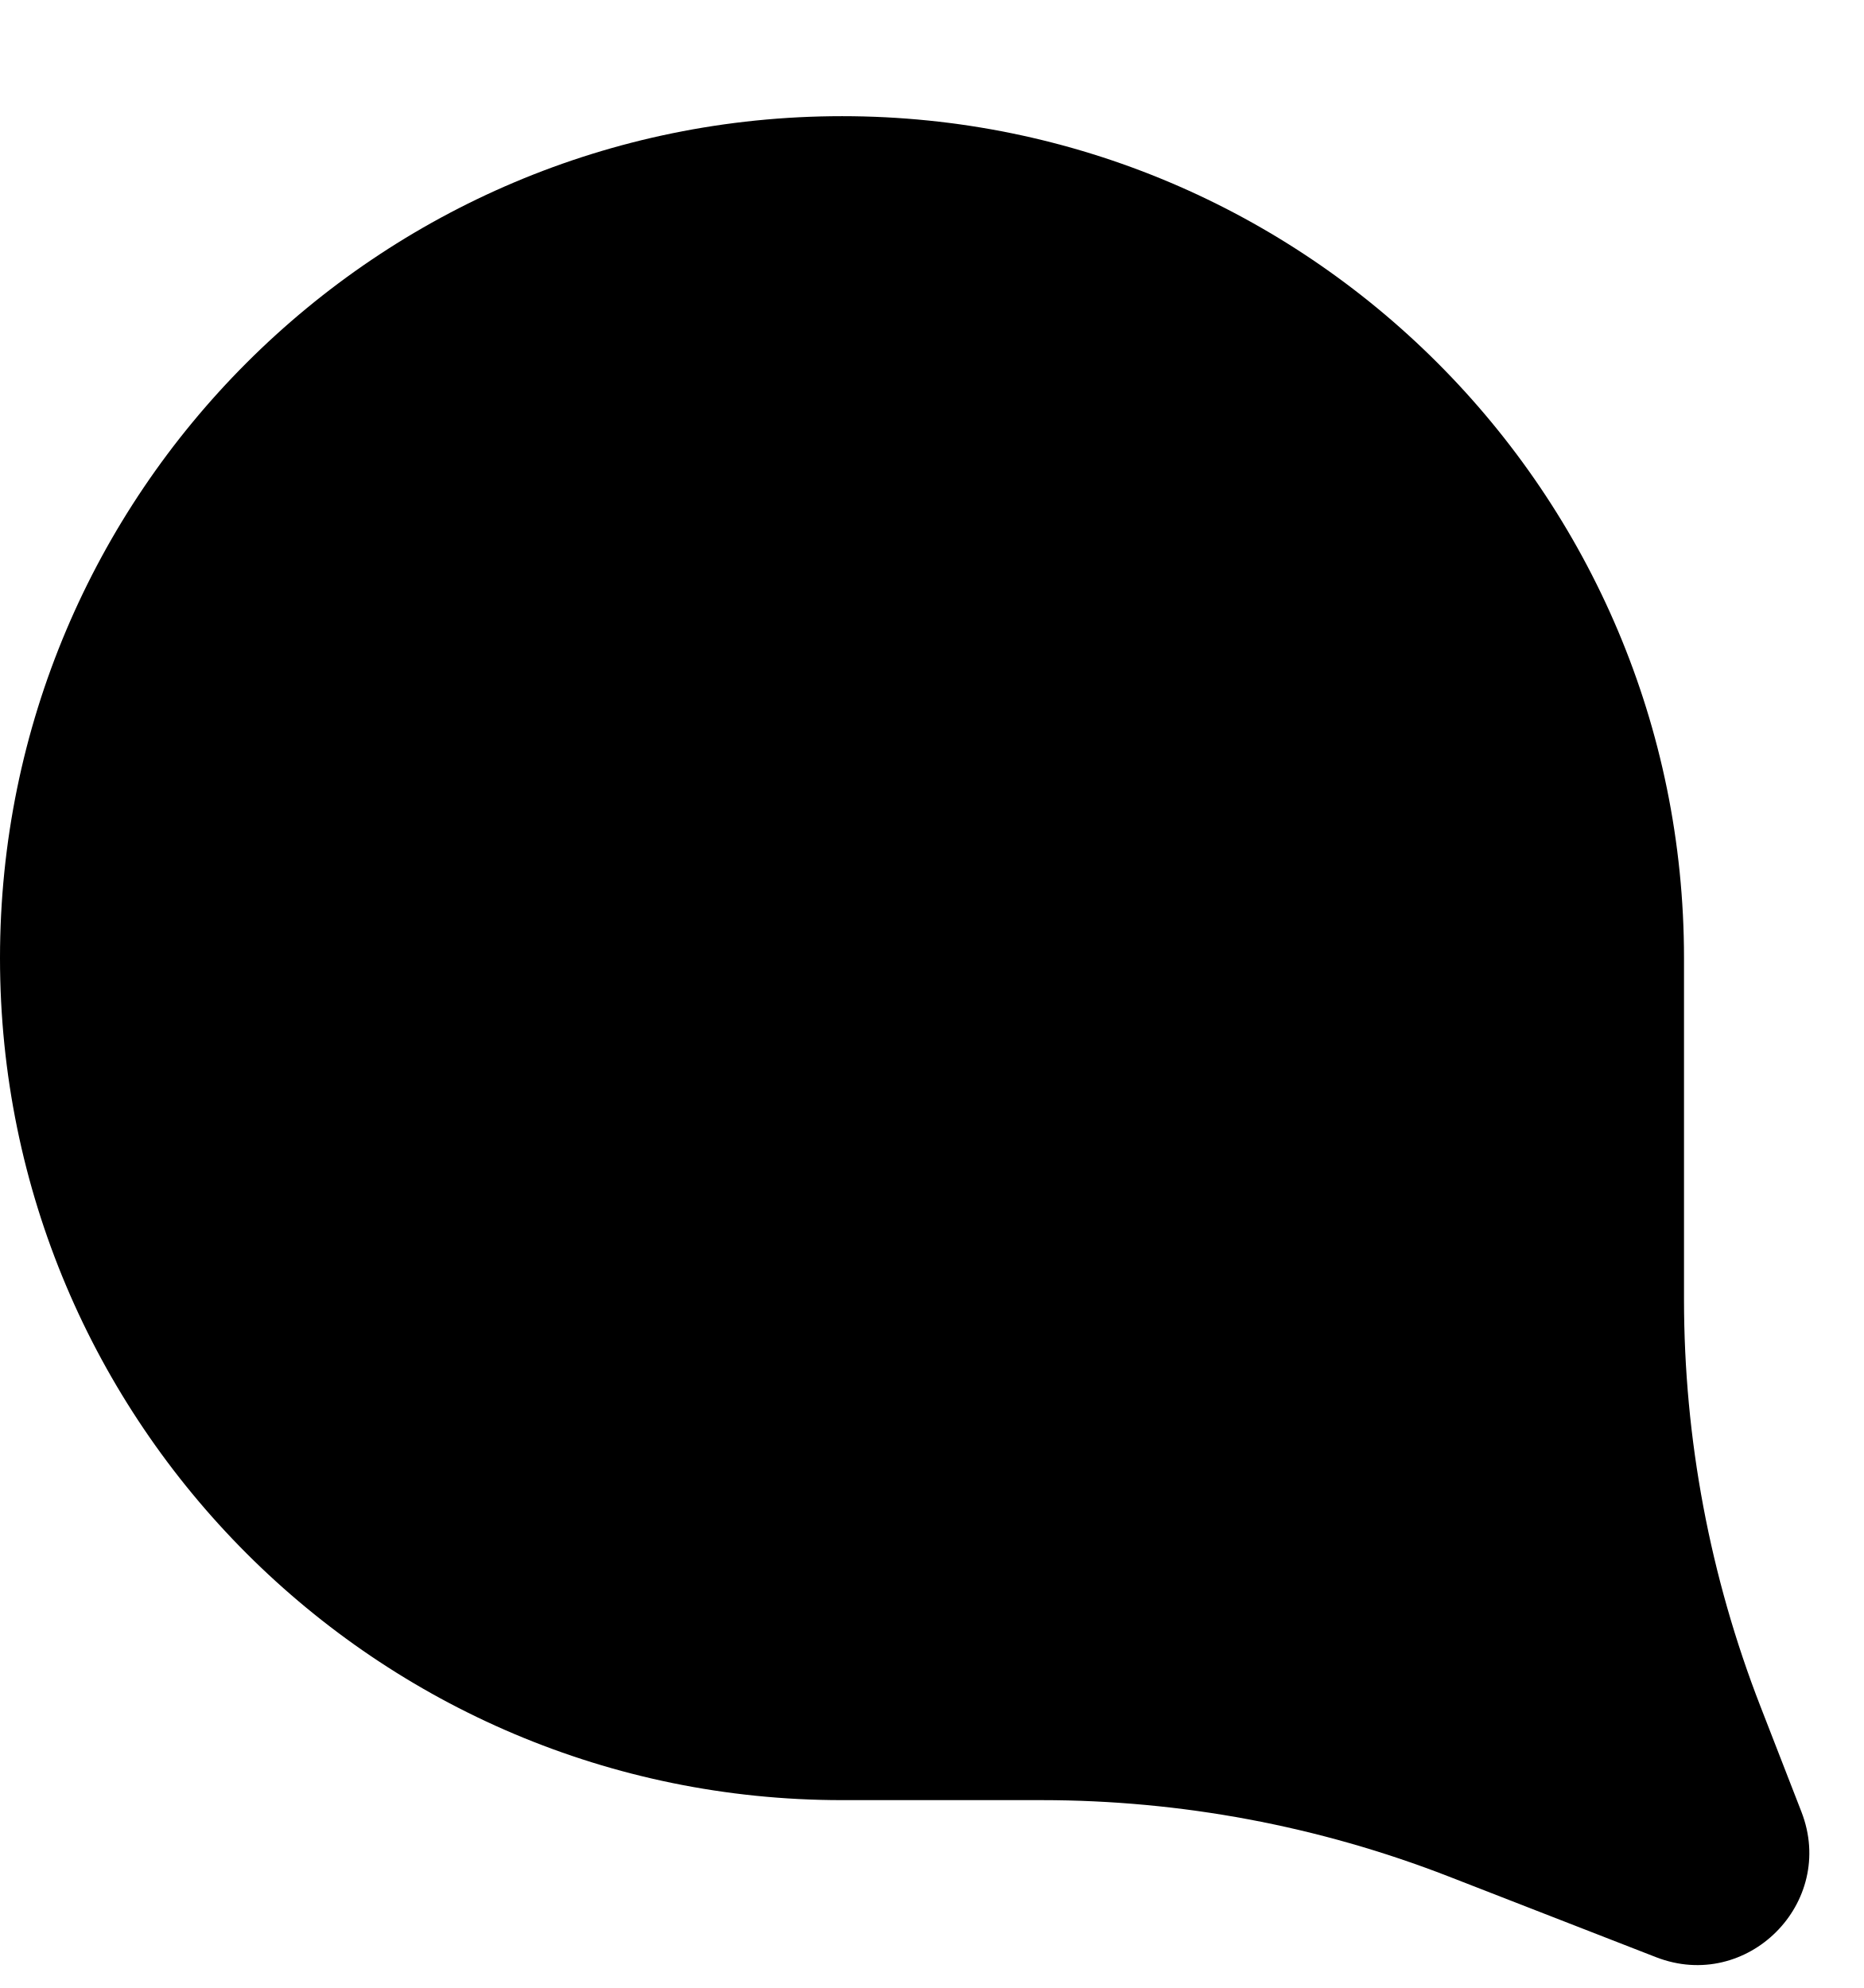
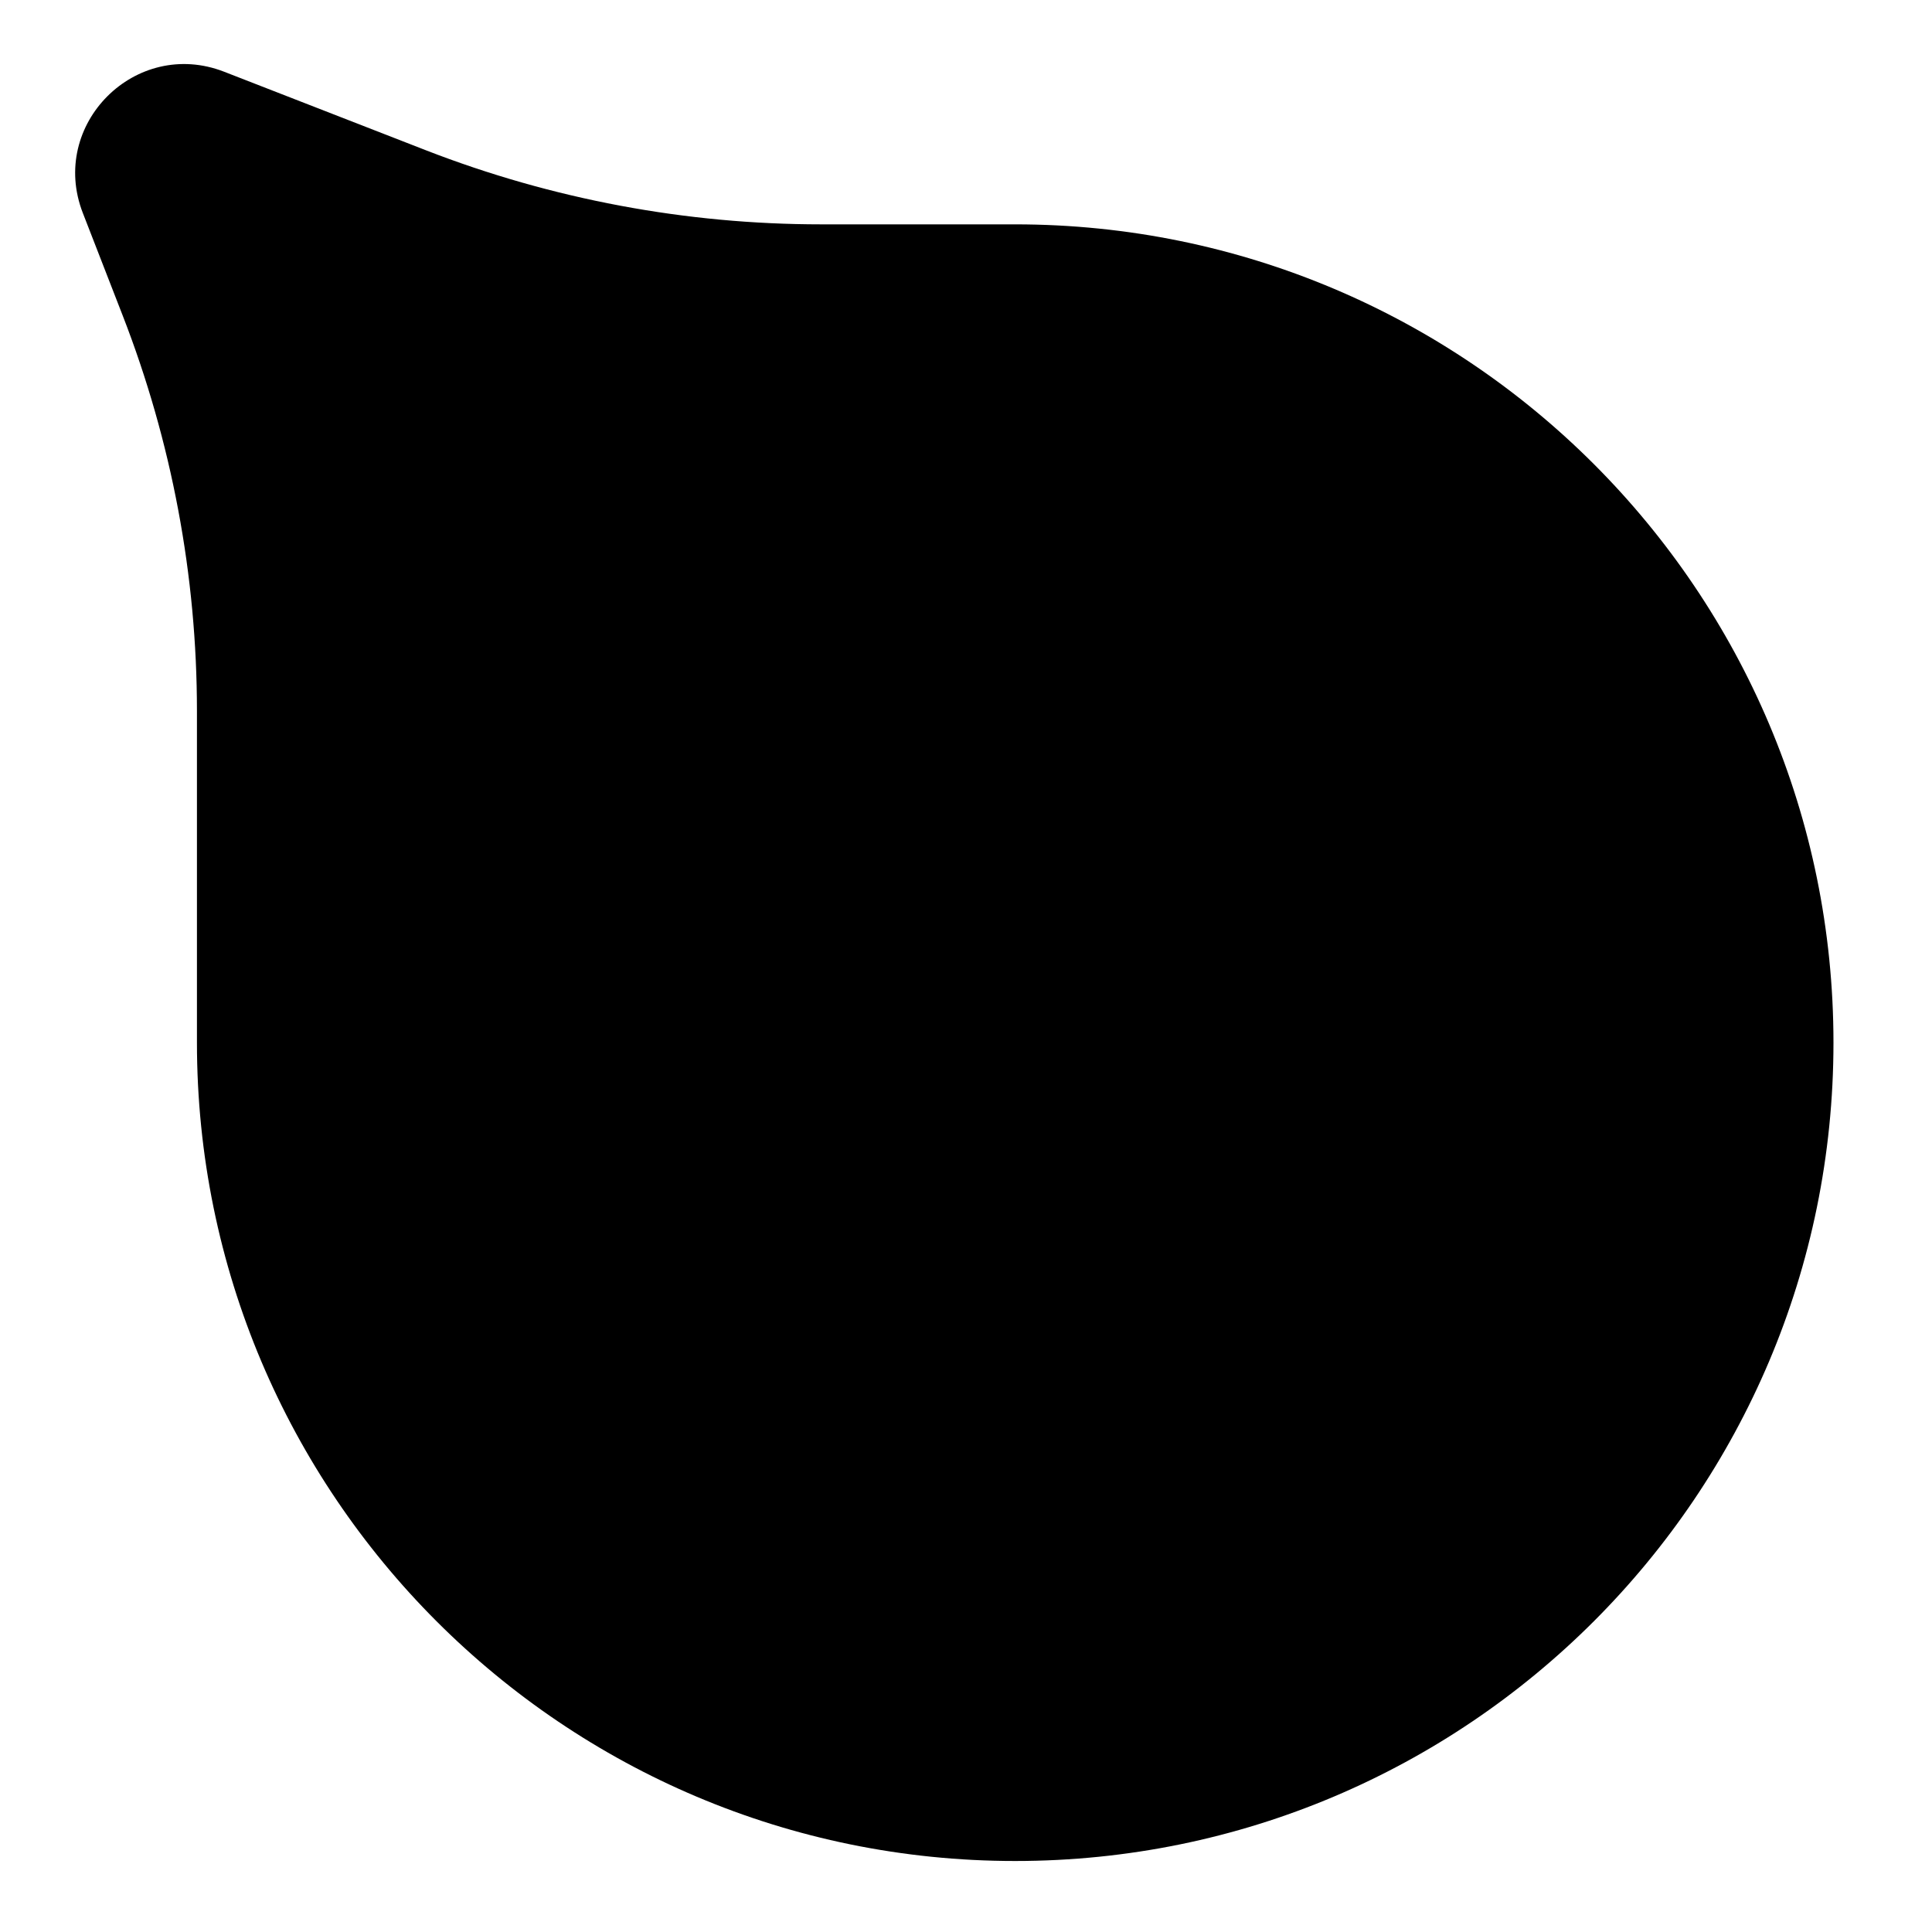
- <svg xmlns="http://www.w3.org/2000/svg" width="15" height="16" viewBox="0 0 15 16" fill="none">
-   <path d="M6.777 0.935C3.034 0.935 0 3.969 0 7.711C1.21862e-06 11.454 3.034 14.488 6.777 14.488H8.383C9.503 14.488 10.614 14.696 11.658 15.102L13.328 15.752C14.061 16.037 14.783 15.315 14.498 14.582L14.168 13.733C13.762 12.689 13.553 11.579 13.553 10.458L13.553 7.711C13.553 3.969 10.519 0.935 6.777 0.935Z" fill="black" />
+ <svg xmlns="http://www.w3.org/2000/svg" width="16" height="16" viewBox="0 0 16 16" fill="none">
+   <path d="M8.407 15.412C12.15 15.412 15.184 12.378 15.184 8.635C15.184 4.892 12.15 1.858 8.407 1.858L6.801 1.858C5.681 1.858 4.571 1.65 3.526 1.244L1.856 0.594C1.123 0.309 0.401 1.031 0.686 1.764L1.016 2.613C1.422 3.657 1.631 4.768 1.631 5.888L1.631 8.635C1.631 12.378 4.665 15.412 8.407 15.412Z" fill="black" />
</svg>
